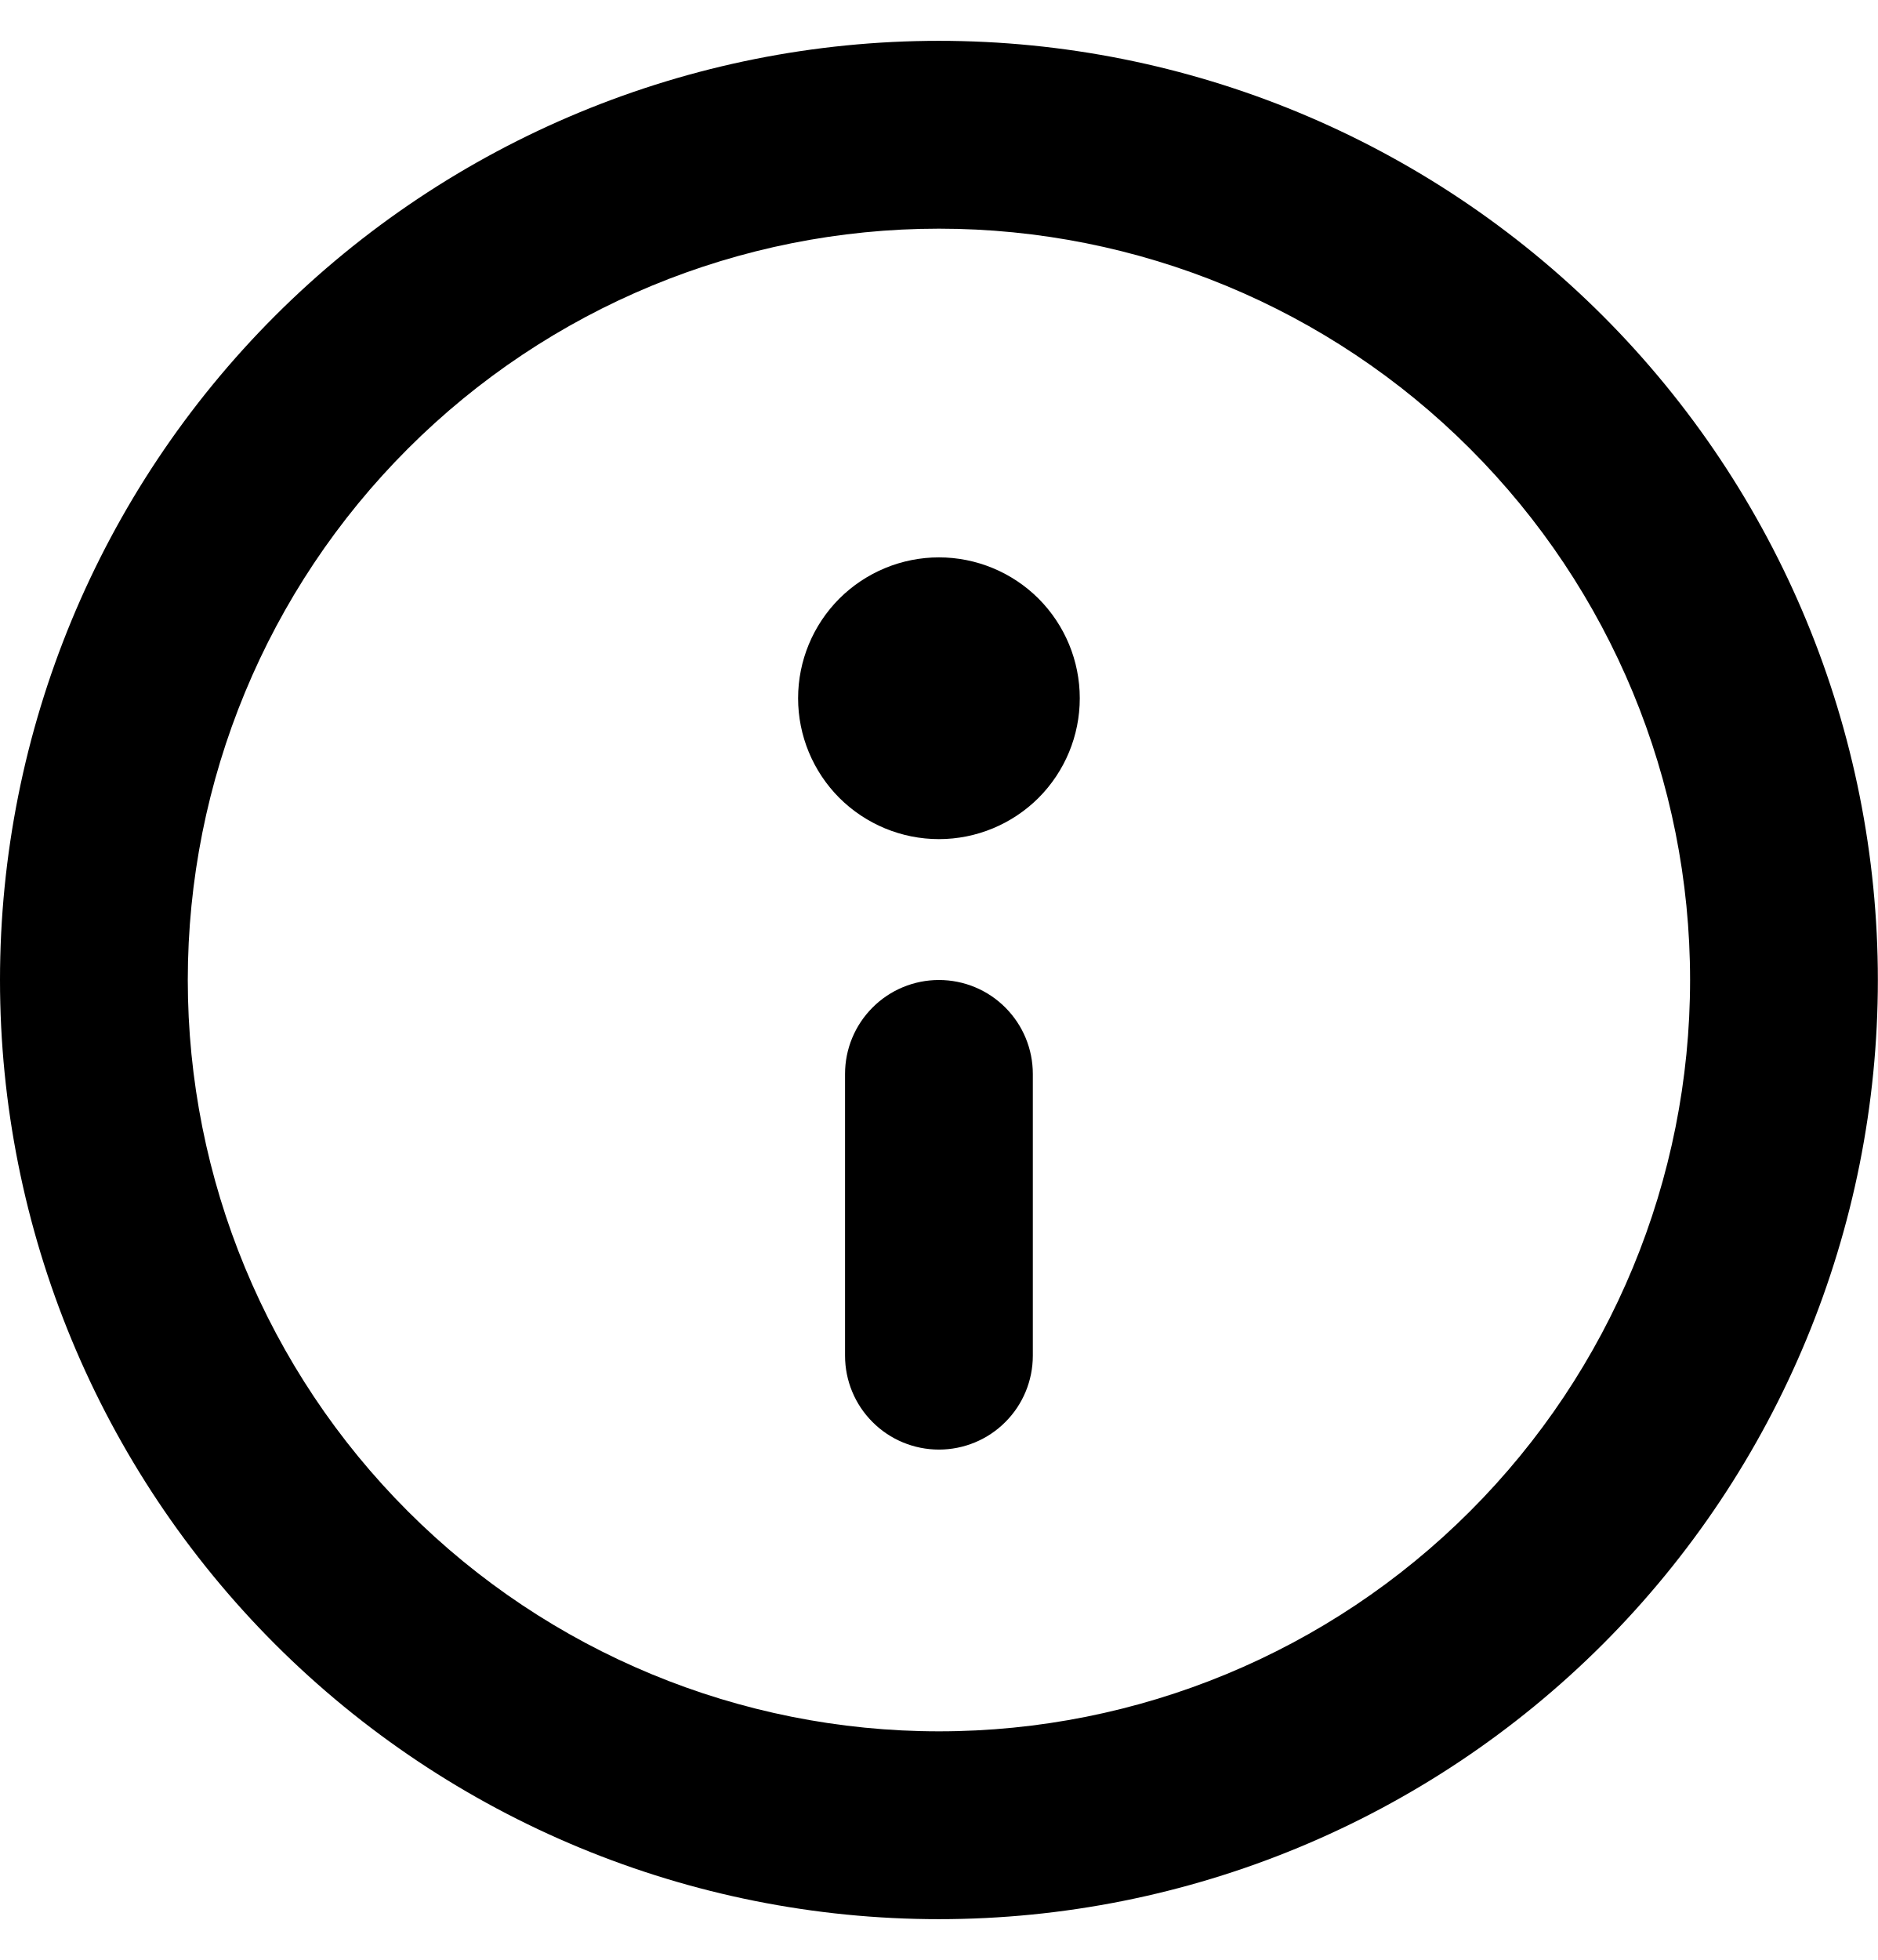
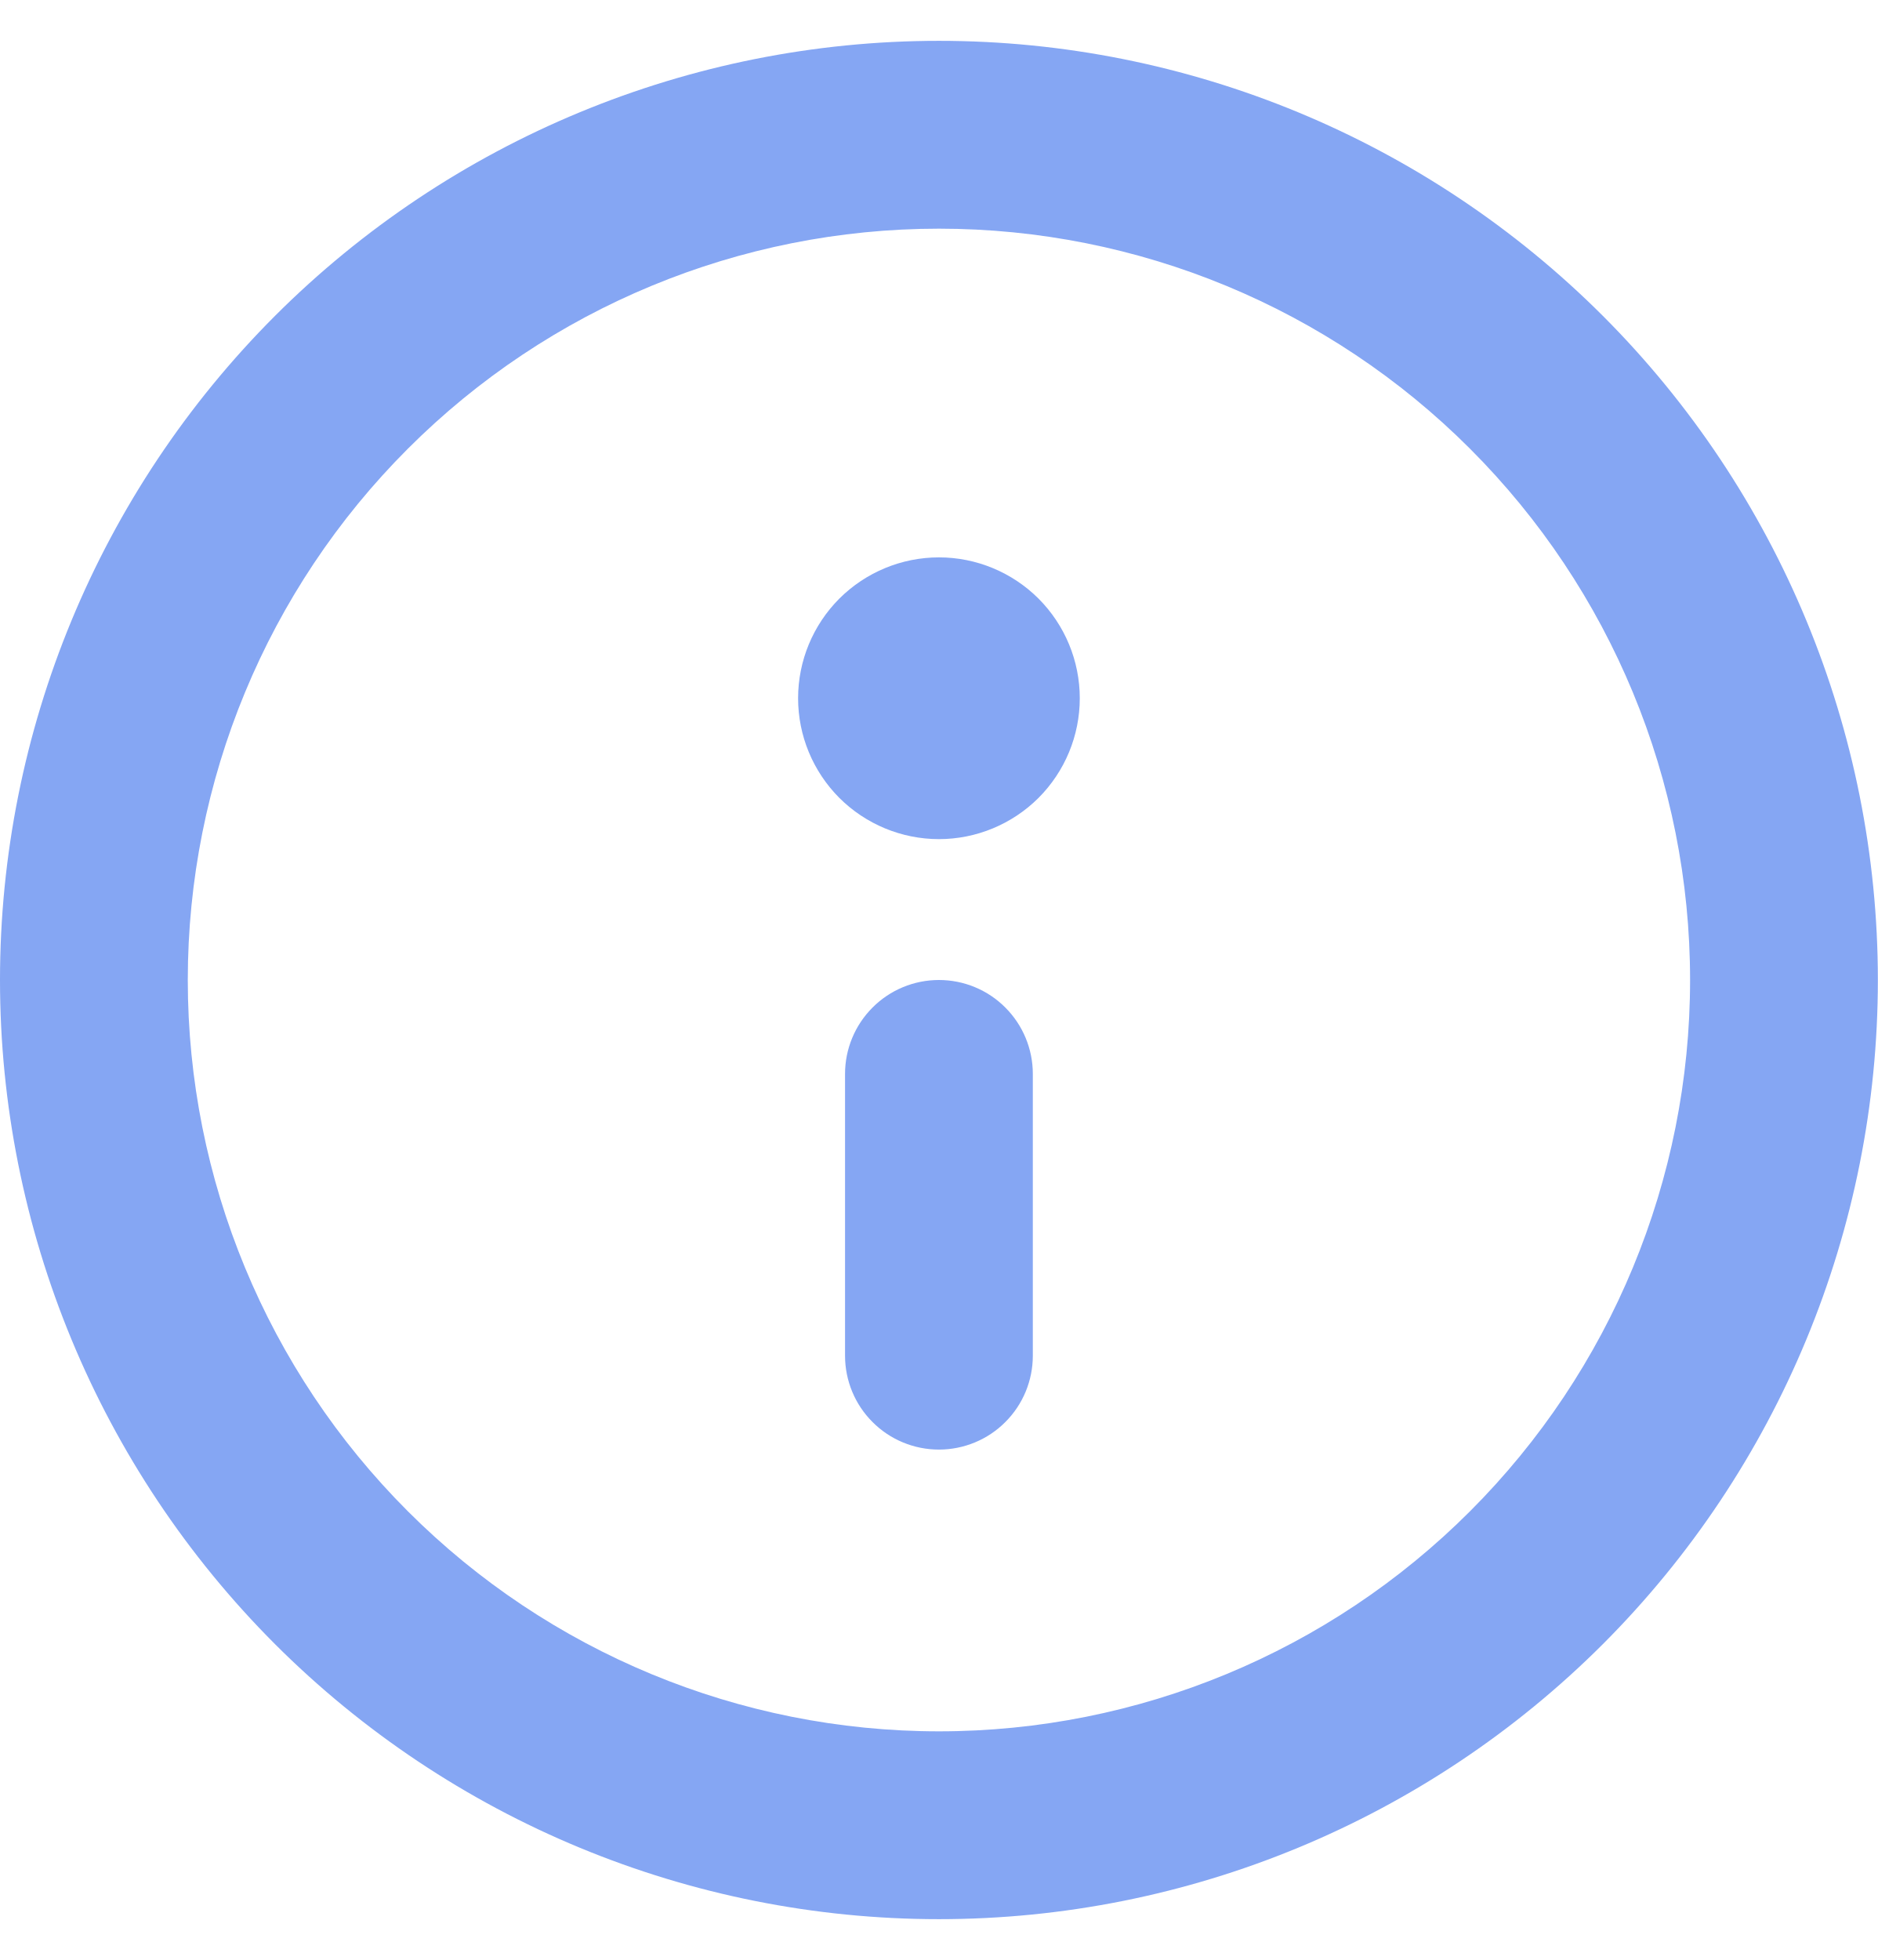
<svg xmlns="http://www.w3.org/2000/svg" width="23" height="24" viewBox="0 0 23 24" fill="none">
-   <path d="M10.35 13.15C10.35 12.845 10.471 12.553 10.687 12.337C10.902 12.121 11.195 12 11.5 12C11.805 12 12.098 12.121 12.313 12.337C12.529 12.553 12.65 12.845 12.65 13.15V16.6C12.65 16.905 12.529 17.198 12.313 17.413C12.098 17.629 11.805 17.75 11.5 17.75C11.195 17.75 10.902 17.629 10.687 17.413C10.471 17.198 10.35 16.905 10.35 16.6V13.15ZM11.5 6.825C11.043 6.825 10.604 7.007 10.28 7.33C9.957 7.654 9.775 8.092 9.775 8.55C9.775 9.008 9.957 9.446 10.28 9.77C10.604 10.093 11.043 10.275 11.5 10.275C11.957 10.275 12.396 10.093 12.72 9.77C13.043 9.446 13.225 9.008 13.225 8.55C13.225 8.092 13.043 7.654 12.72 7.33C12.396 7.007 11.957 6.825 11.5 6.825ZM0 12C0 8.95 1.212 6.025 3.368 3.868C5.525 1.712 8.45 0.5 11.5 0.5C14.55 0.5 17.475 1.712 19.632 3.868C21.788 6.025 23 8.95 23 12C23 15.05 21.788 17.975 19.632 20.132C17.475 22.288 14.55 23.5 11.5 23.5C8.45 23.5 5.525 22.288 3.368 20.132C1.212 17.975 0 15.05 0 12ZM11.5 2.8C9.06 2.8 6.72 3.769 4.995 5.495C3.269 7.22 2.3 9.56 2.3 12C2.3 14.44 3.269 16.78 4.995 18.505C6.72 20.231 9.06 21.2 11.5 21.2C13.94 21.2 16.28 20.231 18.005 18.505C19.731 16.78 20.7 14.44 20.7 12C20.7 9.56 19.731 7.22 18.005 5.495C16.28 3.769 13.94 2.8 11.5 2.8Z" fill="black" />
+   <path d="M10.35 13.15C10.35 12.845 10.471 12.553 10.687 12.337C10.902 12.121 11.195 12 11.5 12C11.805 12 12.098 12.121 12.313 12.337C12.529 12.553 12.65 12.845 12.65 13.15V16.6C12.65 16.905 12.529 17.198 12.313 17.413C12.098 17.629 11.805 17.75 11.5 17.75C11.195 17.75 10.902 17.629 10.687 17.413C10.471 17.198 10.35 16.905 10.35 16.6V13.15ZM11.5 6.825C11.043 6.825 10.604 7.007 10.28 7.33C9.957 7.654 9.775 8.092 9.775 8.55C9.775 9.008 9.957 9.446 10.28 9.77C10.604 10.093 11.043 10.275 11.5 10.275C11.957 10.275 12.396 10.093 12.72 9.77C13.043 9.446 13.225 9.008 13.225 8.55C13.225 8.092 13.043 7.654 12.72 7.33C12.396 7.007 11.957 6.825 11.5 6.825ZM0 12C0 8.95 1.212 6.025 3.368 3.868C5.525 1.712 8.45 0.5 11.5 0.5C14.55 0.5 17.475 1.712 19.632 3.868C21.788 6.025 23 8.95 23 12C23 15.05 21.788 17.975 19.632 20.132C17.475 22.288 14.55 23.5 11.5 23.5C8.45 23.5 5.525 22.288 3.368 20.132C1.212 17.975 0 15.05 0 12ZM11.5 2.8C9.06 2.8 6.72 3.769 4.995 5.495C3.269 7.22 2.3 9.56 2.3 12C2.3 14.44 3.269 16.78 4.995 18.505C6.72 20.231 9.06 21.2 11.5 21.2C13.94 21.2 16.28 20.231 18.005 18.505C19.731 16.78 20.7 14.44 20.7 12C20.7 9.56 19.731 7.22 18.005 5.495C16.28 3.769 13.94 2.8 11.5 2.8Z" fill="#85A6F3" />
</svg>
